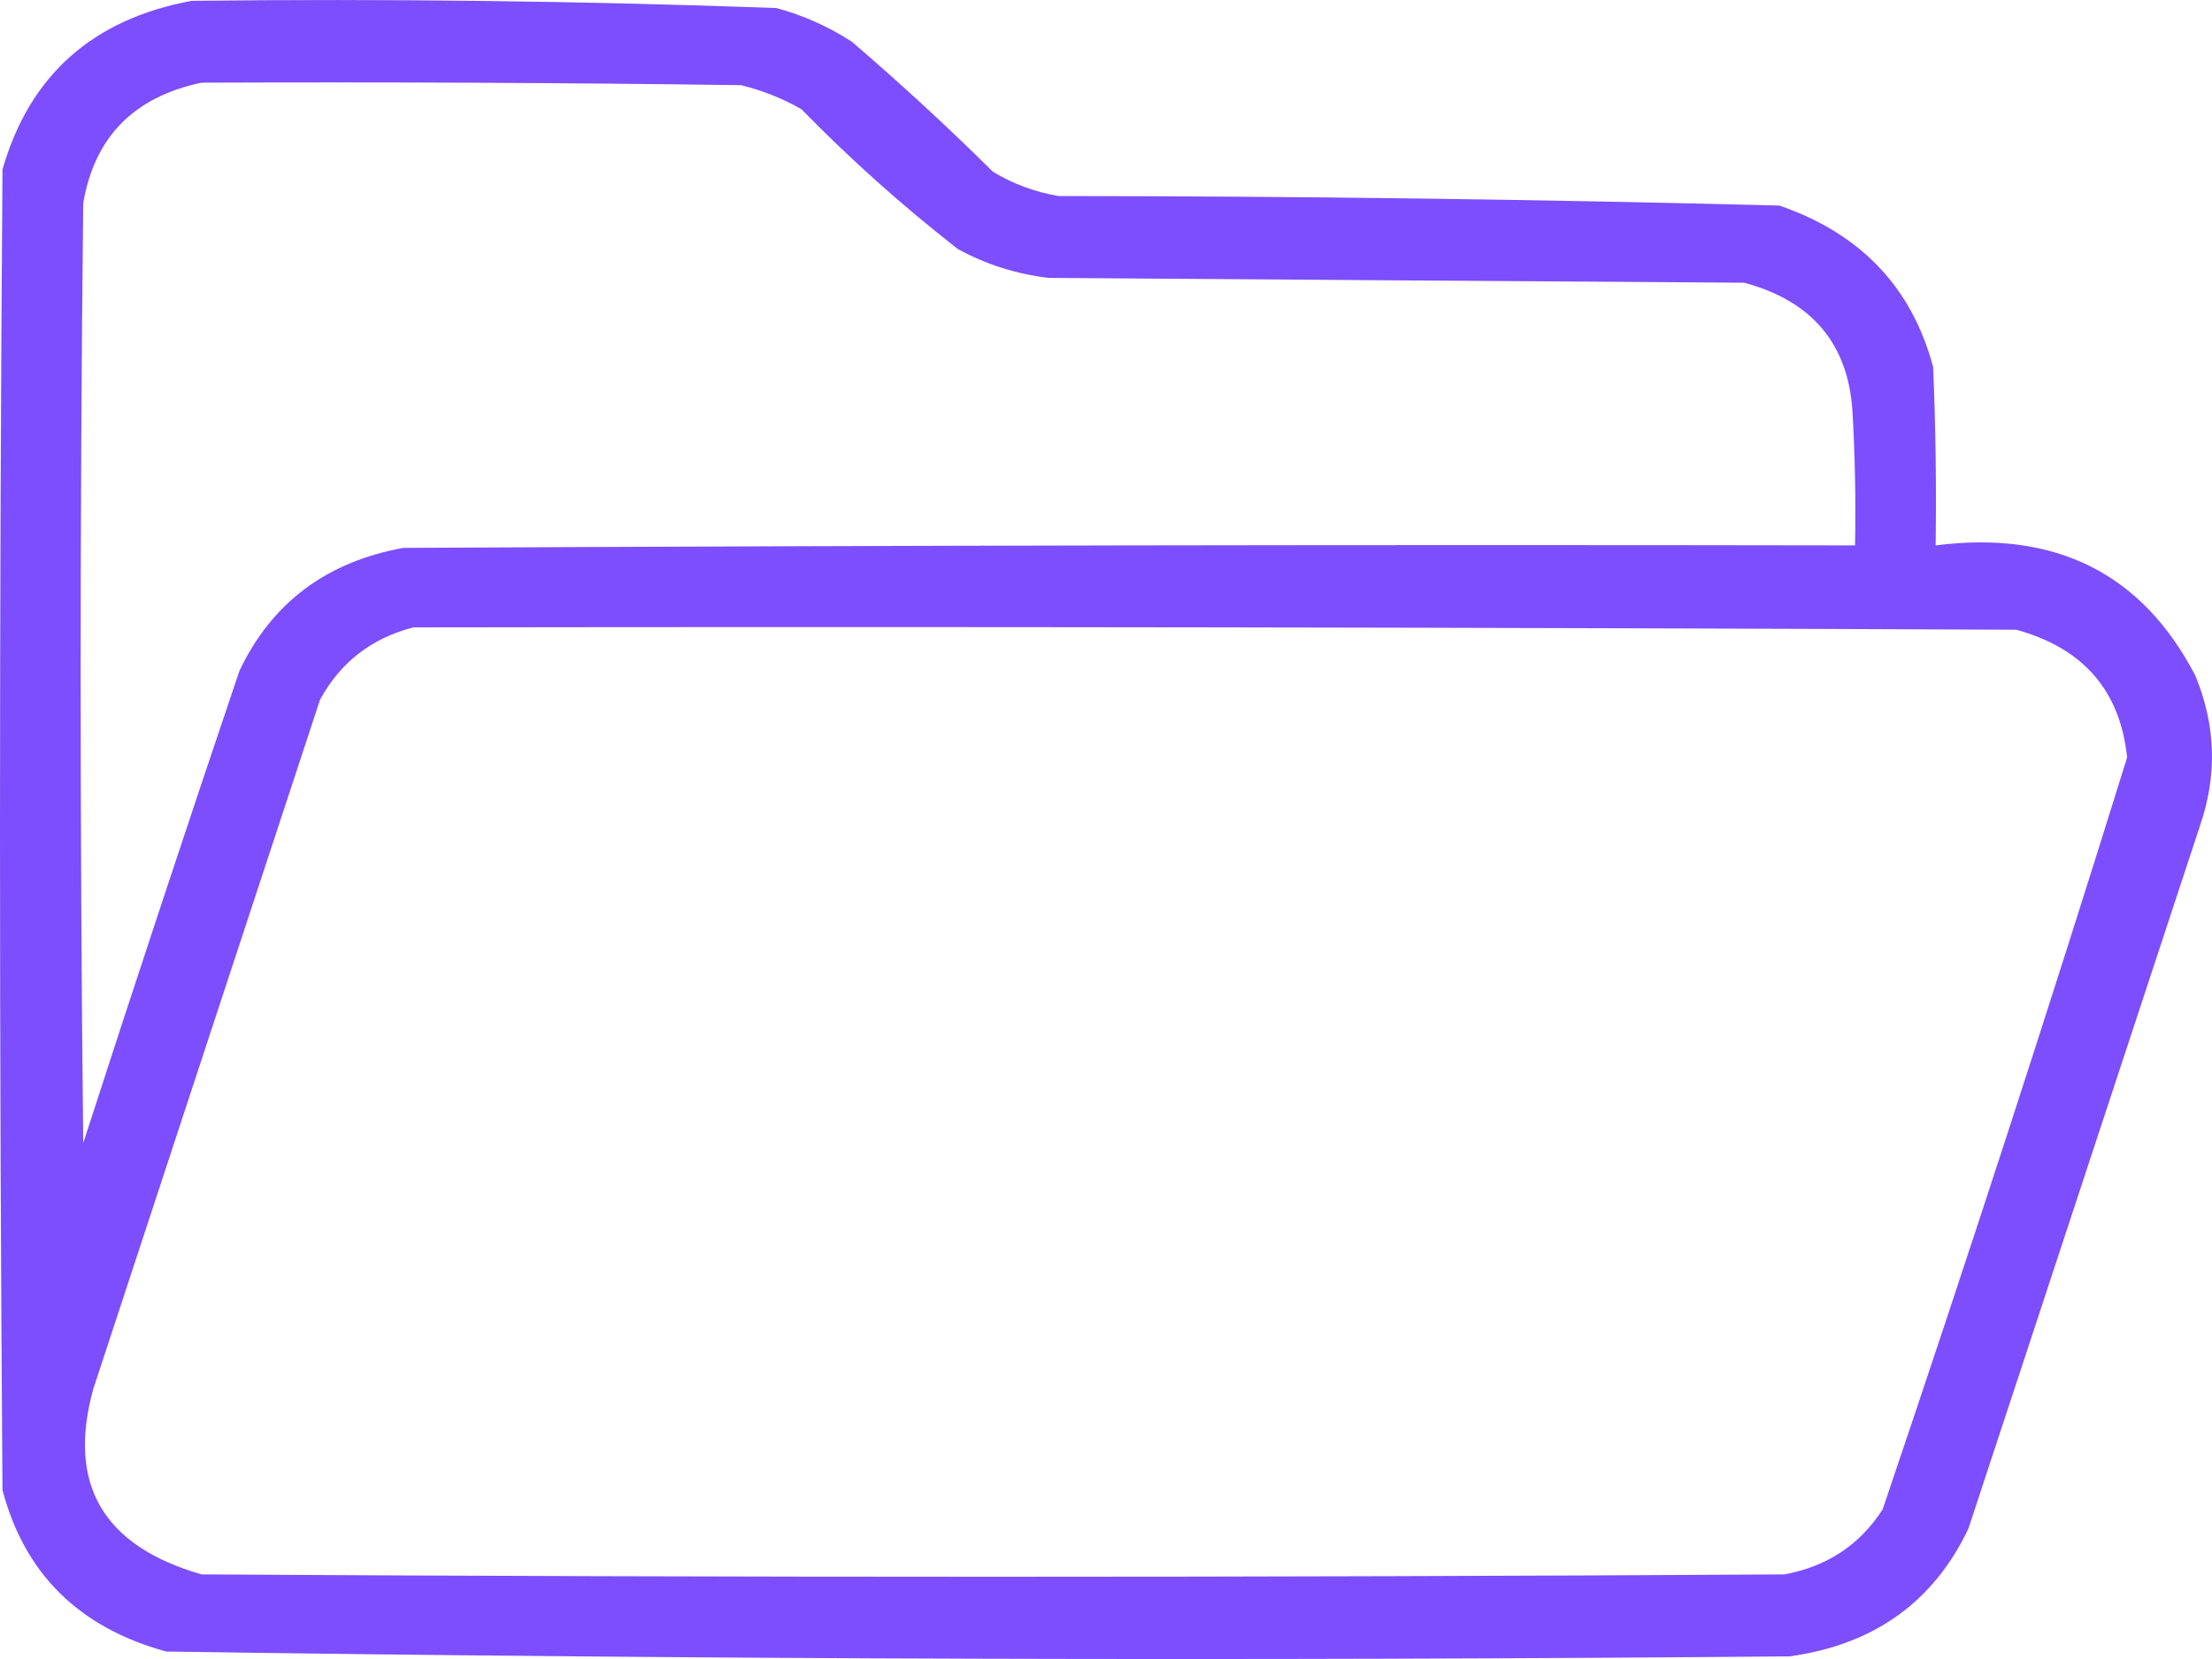
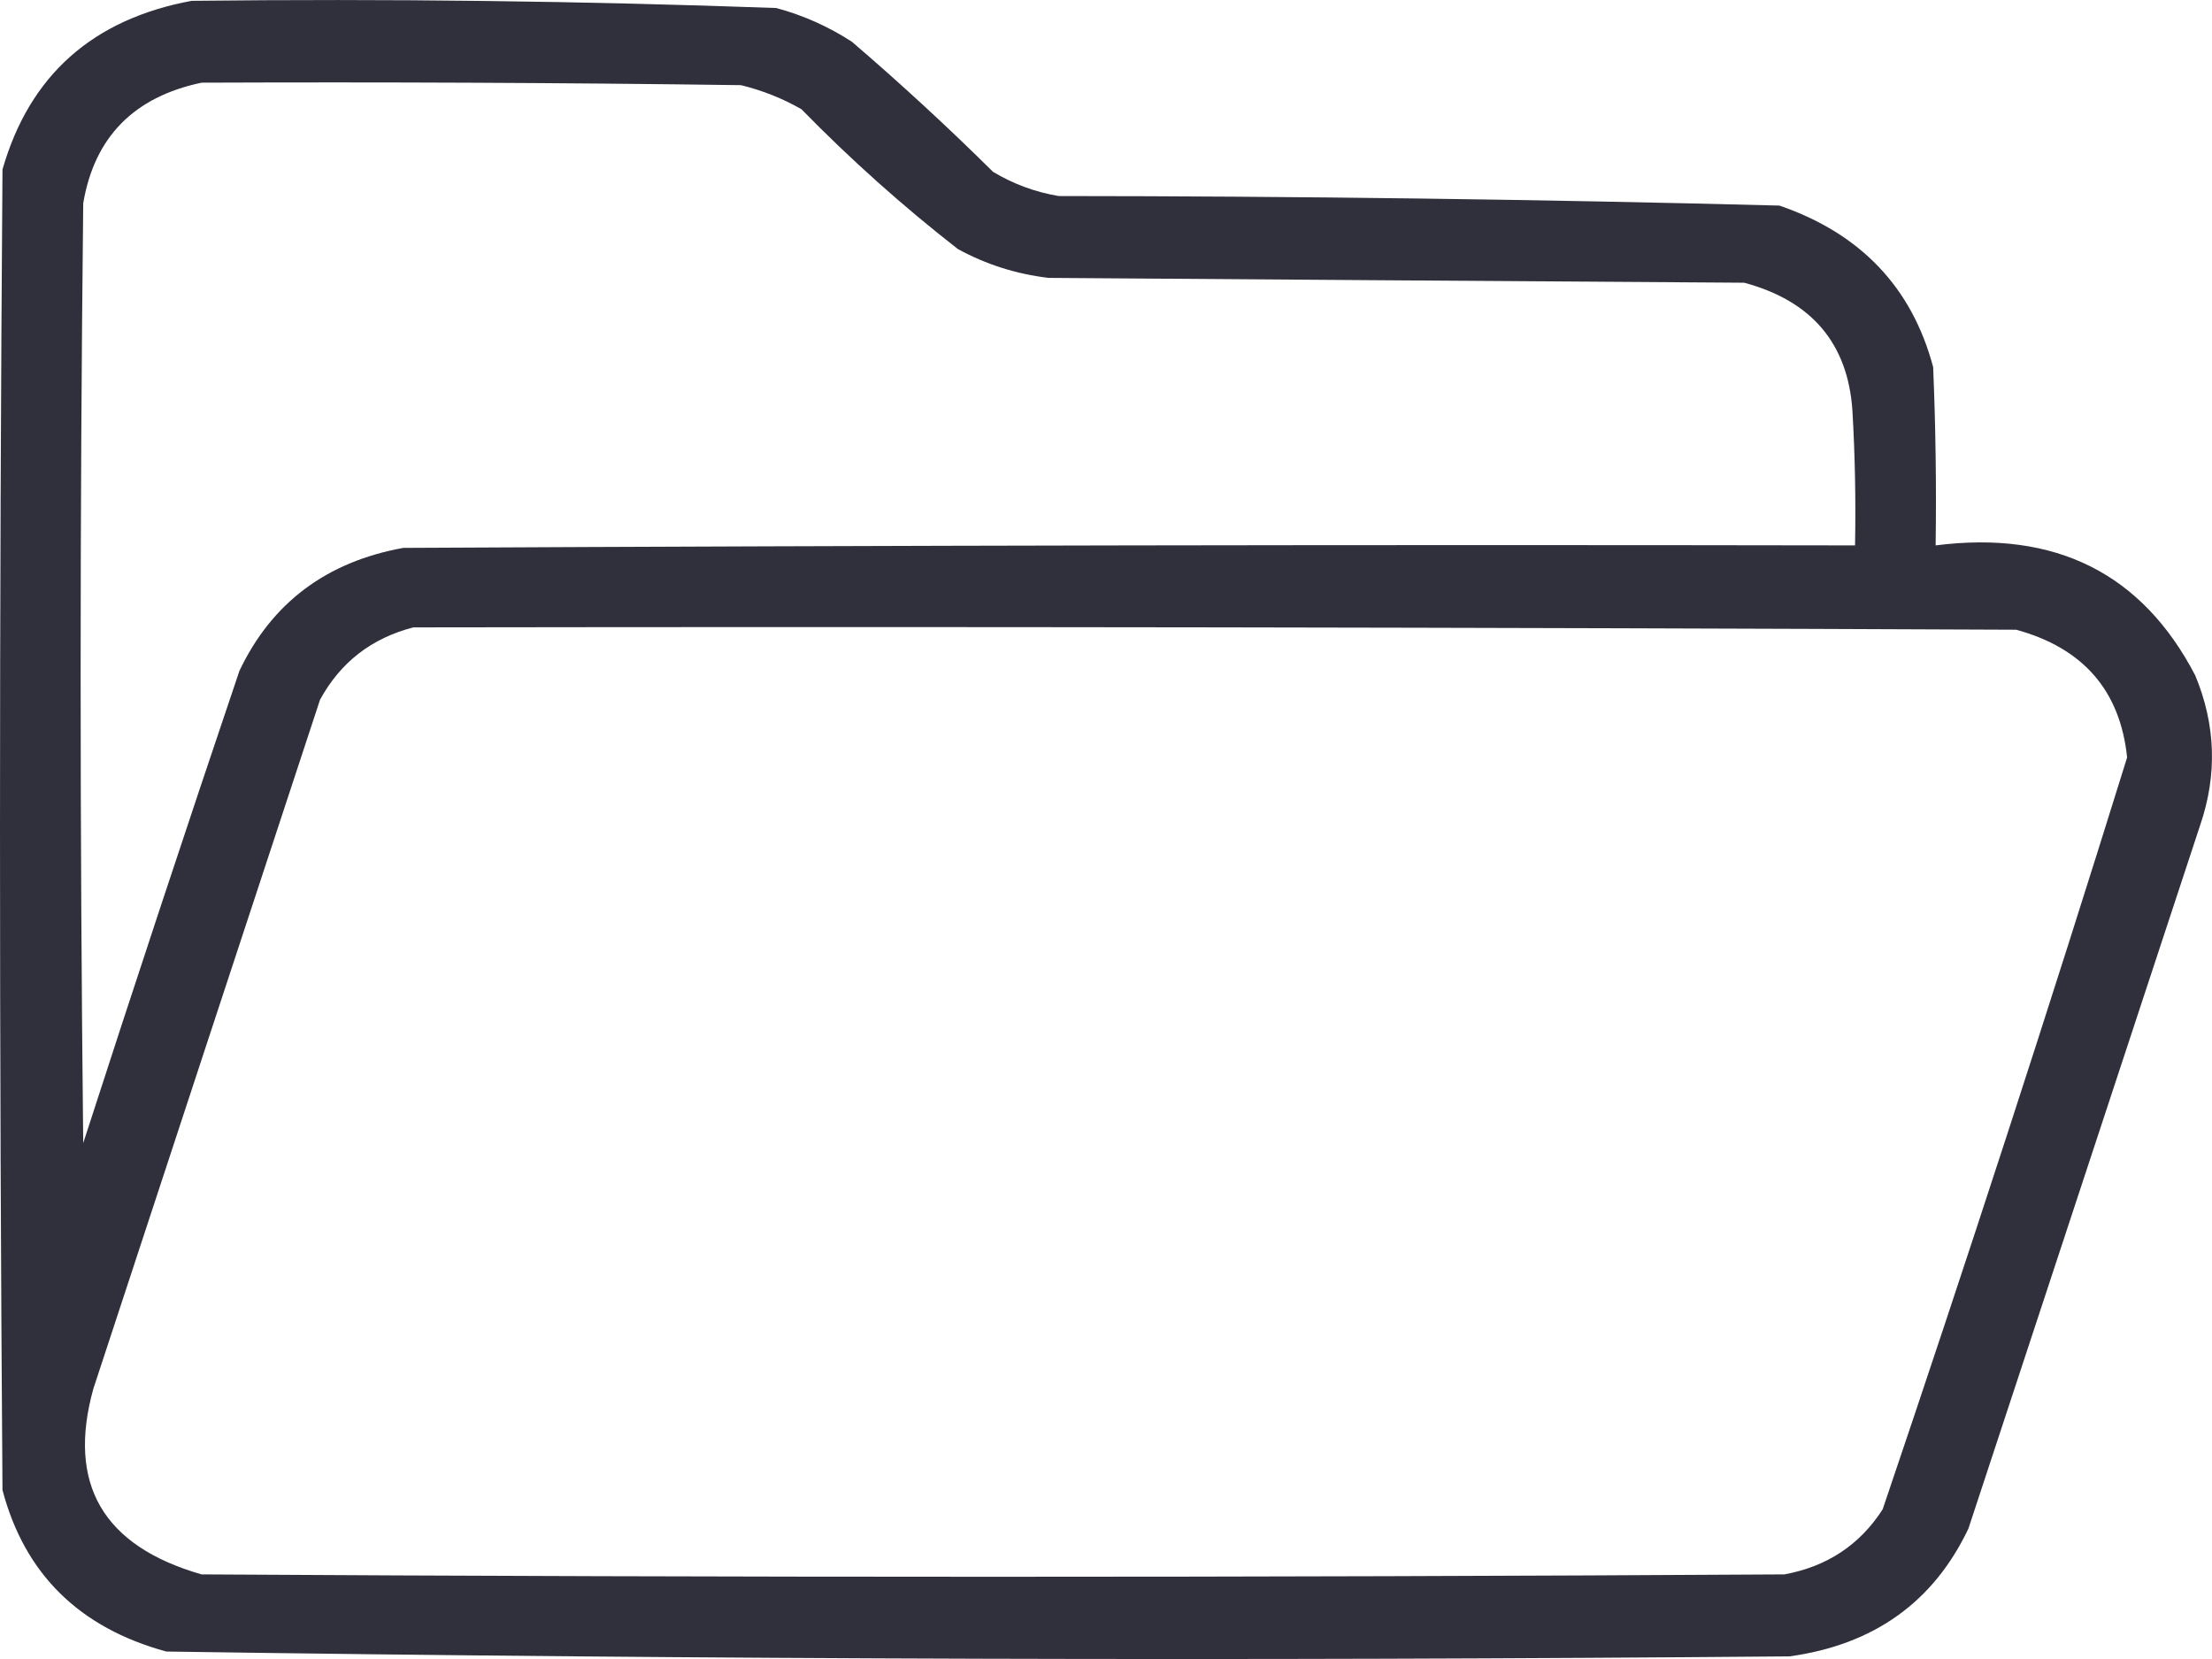
<svg xmlns="http://www.w3.org/2000/svg" width="16" height="12" viewBox="0 0 16 12" fill="none">
-   <path opacity="0.944" fill-rule="evenodd" clip-rule="evenodd" d="M1.386 0.006C2.797 -0.01 4.206 0.007 5.615 0.058C5.812 0.111 5.994 0.193 6.162 0.302C6.513 0.603 6.854 0.917 7.183 1.243C7.328 1.33 7.486 1.389 7.657 1.418C9.396 1.419 11.134 1.442 12.871 1.487C13.458 1.689 13.829 2.078 13.983 2.655C14.001 3.085 14.007 3.515 14.001 3.945C14.869 3.834 15.495 4.148 15.879 4.886C16.027 5.243 16.039 5.603 15.915 5.967C15.356 7.664 14.797 9.36 14.238 11.057C13.985 11.589 13.553 11.897 12.944 11.981C9.029 12.015 5.116 12.004 1.203 11.946C0.573 11.774 0.178 11.384 0.018 10.778C-0.006 7.594 -0.006 4.41 0.018 1.226C0.213 0.546 0.669 0.139 1.386 0.006ZM1.458 0.598C2.759 0.593 4.059 0.598 5.36 0.616C5.515 0.654 5.661 0.712 5.797 0.79C6.152 1.153 6.529 1.49 6.928 1.801C7.132 1.913 7.351 1.982 7.584 2.01C9.261 2.022 10.938 2.034 12.616 2.045C13.104 2.176 13.366 2.484 13.399 2.969C13.418 3.294 13.424 3.62 13.418 3.945C9.917 3.939 6.417 3.945 2.917 3.963C2.361 4.064 1.966 4.36 1.732 4.852C1.348 5.988 0.971 7.127 0.602 8.268C0.577 6.002 0.577 3.736 0.602 1.47C0.683 0.991 0.969 0.701 1.458 0.598ZM2.99 4.538C6.855 4.532 10.72 4.538 14.584 4.555C15.069 4.688 15.336 4.996 15.386 5.479C14.82 7.299 14.23 9.111 13.618 10.917C13.453 11.174 13.216 11.331 12.907 11.388C9.091 11.411 5.275 11.411 1.458 11.388C0.745 11.183 0.484 10.735 0.675 10.046C1.221 8.384 1.768 6.722 2.315 5.061C2.463 4.79 2.688 4.616 2.99 4.538Z" fill="#7444FD" />
+   <path opacity="0.944" fill-rule="evenodd" clip-rule="evenodd" d="M1.386 0.006C2.797 -0.01 4.206 0.007 5.615 0.058C5.812 0.111 5.994 0.193 6.162 0.302C6.513 0.603 6.854 0.917 7.183 1.243C7.328 1.33 7.486 1.389 7.657 1.418C9.396 1.419 11.134 1.442 12.871 1.487C13.458 1.689 13.829 2.078 13.983 2.655C14.001 3.085 14.007 3.515 14.001 3.945C14.869 3.834 15.495 4.148 15.879 4.886C16.027 5.243 16.039 5.603 15.915 5.967C15.356 7.664 14.797 9.36 14.238 11.057C13.985 11.589 13.553 11.897 12.944 11.981C9.029 12.015 5.116 12.004 1.203 11.946C0.573 11.774 0.178 11.384 0.018 10.778C-0.006 7.594 -0.006 4.41 0.018 1.226C0.213 0.546 0.669 0.139 1.386 0.006ZM1.458 0.598C2.759 0.593 4.059 0.598 5.36 0.616C5.515 0.654 5.661 0.712 5.797 0.79C6.152 1.153 6.529 1.49 6.928 1.801C7.132 1.913 7.351 1.982 7.584 2.01C9.261 2.022 10.938 2.034 12.616 2.045C13.104 2.176 13.366 2.484 13.399 2.969C13.418 3.294 13.424 3.62 13.418 3.945C9.917 3.939 6.417 3.945 2.917 3.963C2.361 4.064 1.966 4.36 1.732 4.852C1.348 5.988 0.971 7.127 0.602 8.268C0.577 6.002 0.577 3.736 0.602 1.47C0.683 0.991 0.969 0.701 1.458 0.598ZM2.99 4.538C6.855 4.532 10.72 4.538 14.584 4.555C15.069 4.688 15.336 4.996 15.386 5.479C14.82 7.299 14.23 9.111 13.618 10.917C13.453 11.174 13.216 11.331 12.907 11.388C9.091 11.411 5.275 11.411 1.458 11.388C0.745 11.183 0.484 10.735 0.675 10.046C1.221 8.384 1.768 6.722 2.315 5.061C2.463 4.79 2.688 4.616 2.99 4.538Z" fill="#242331" />
</svg>
